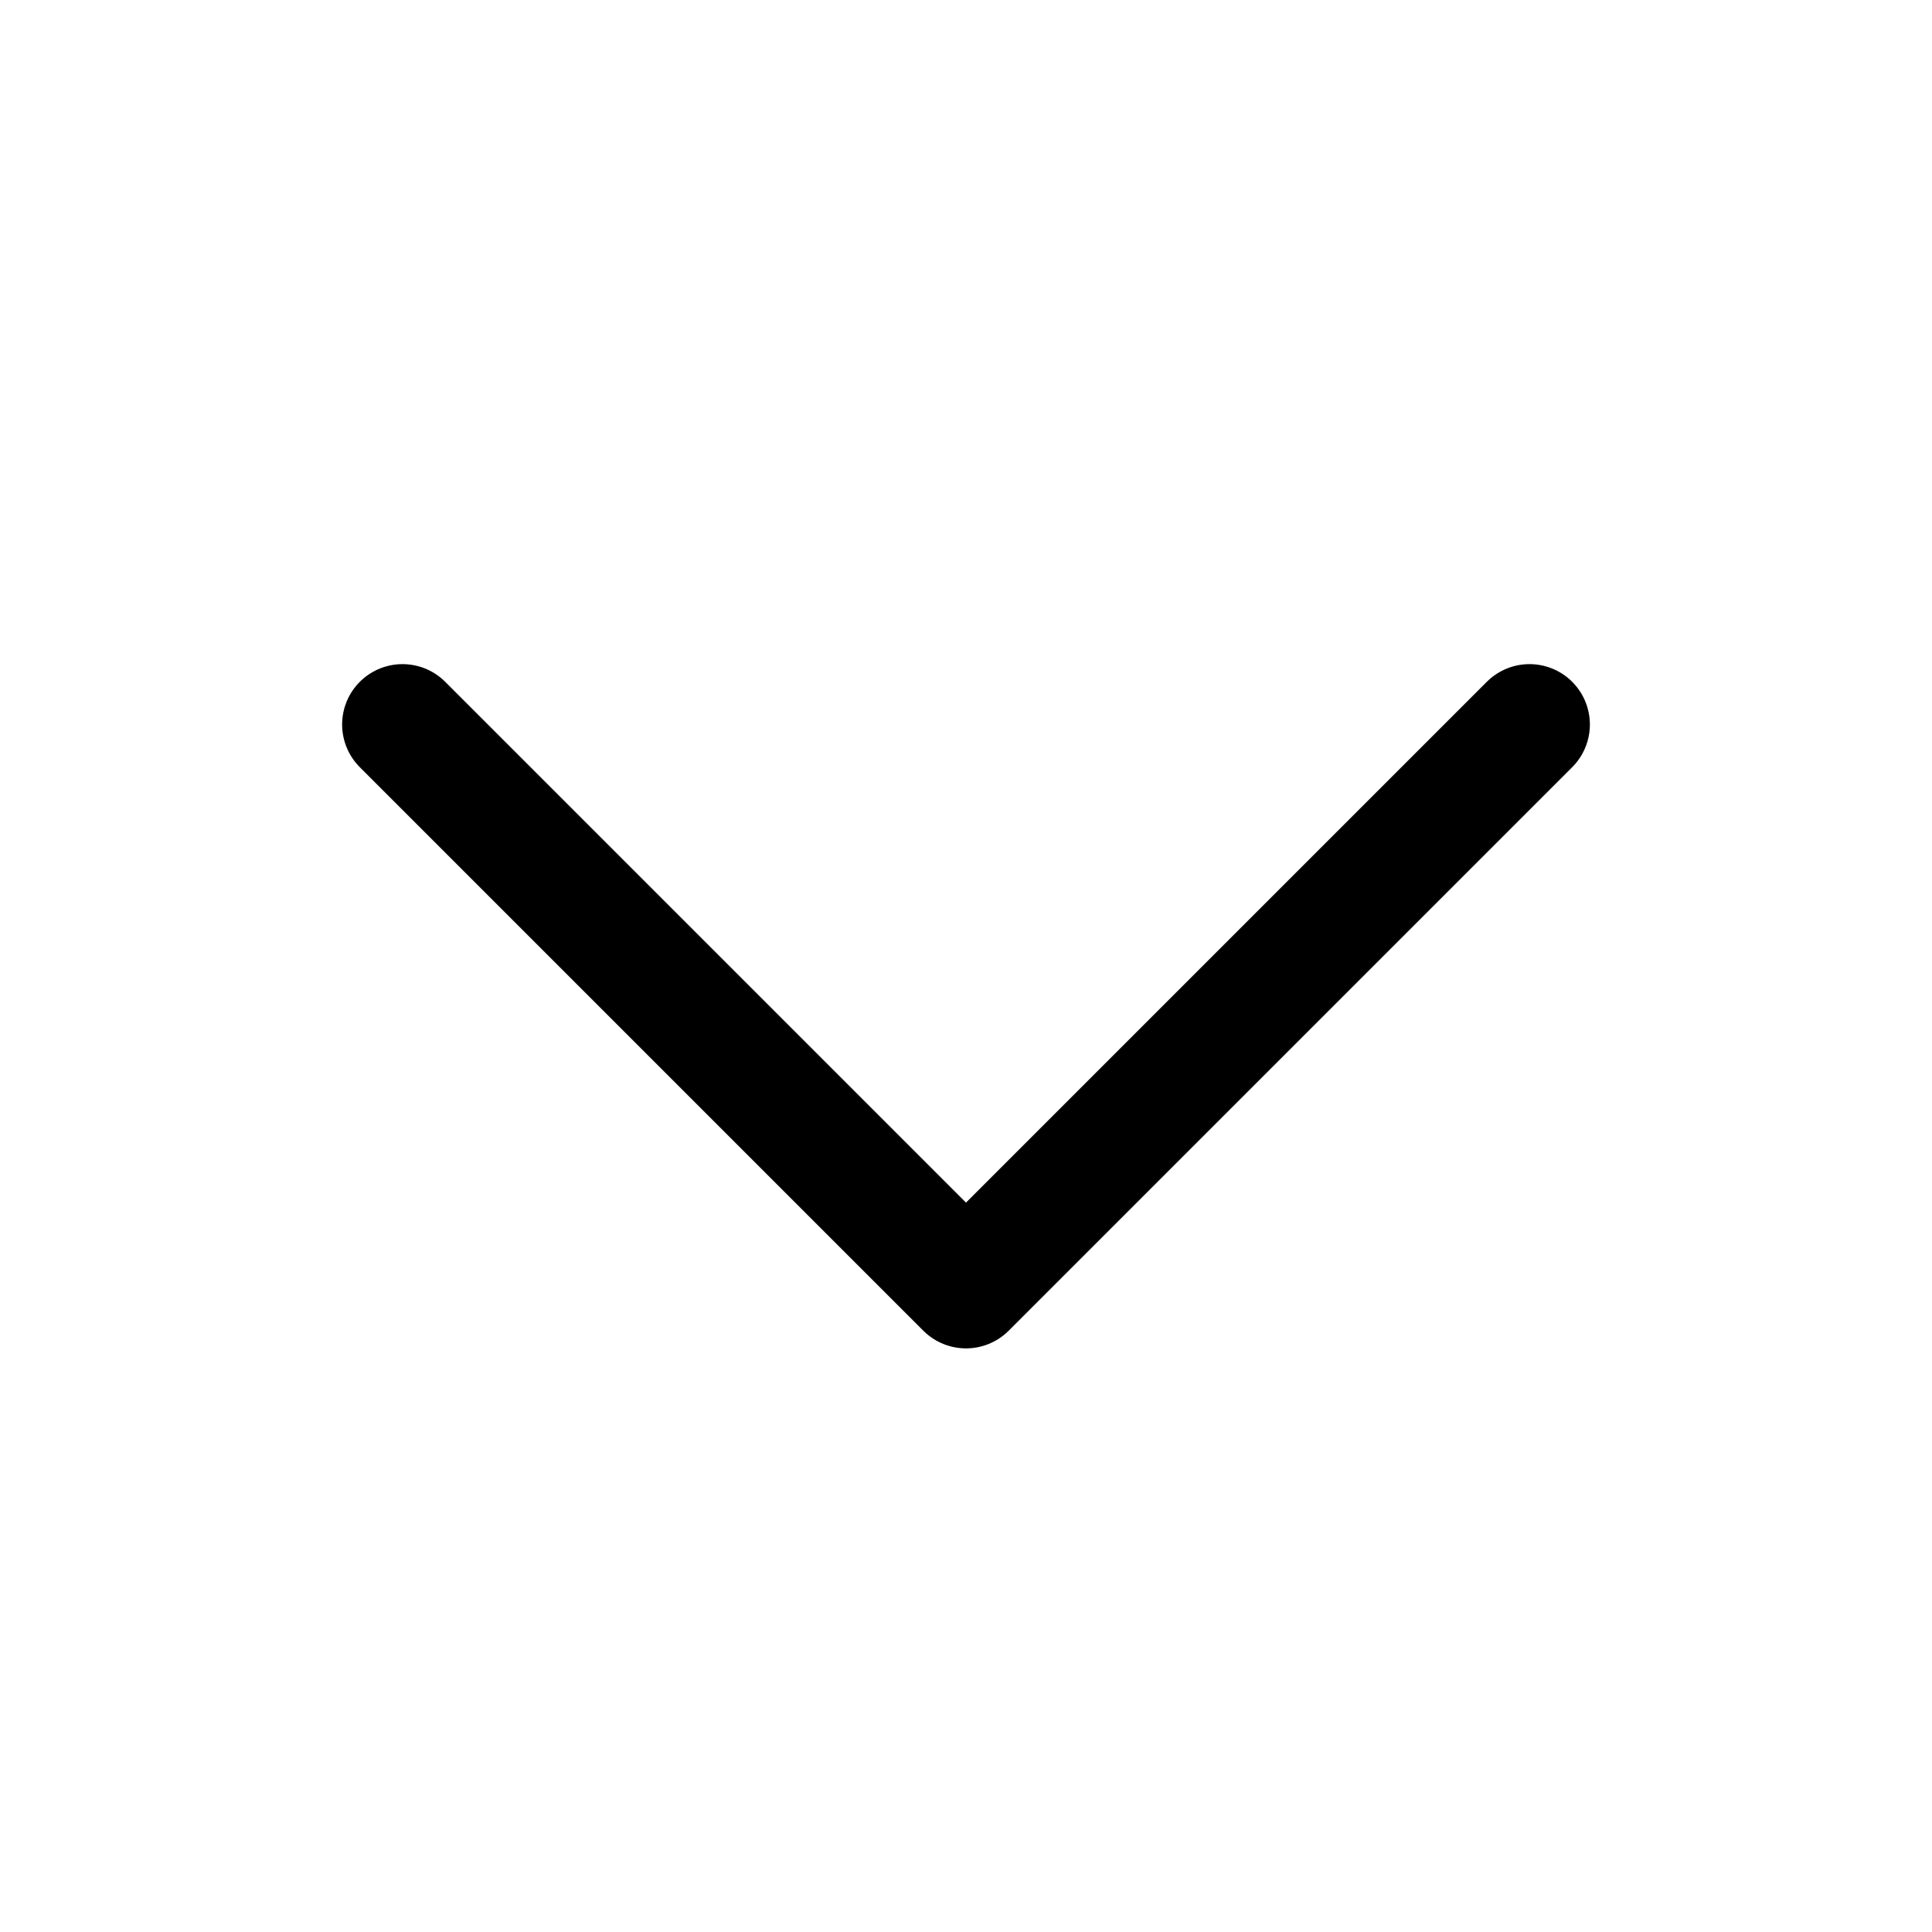
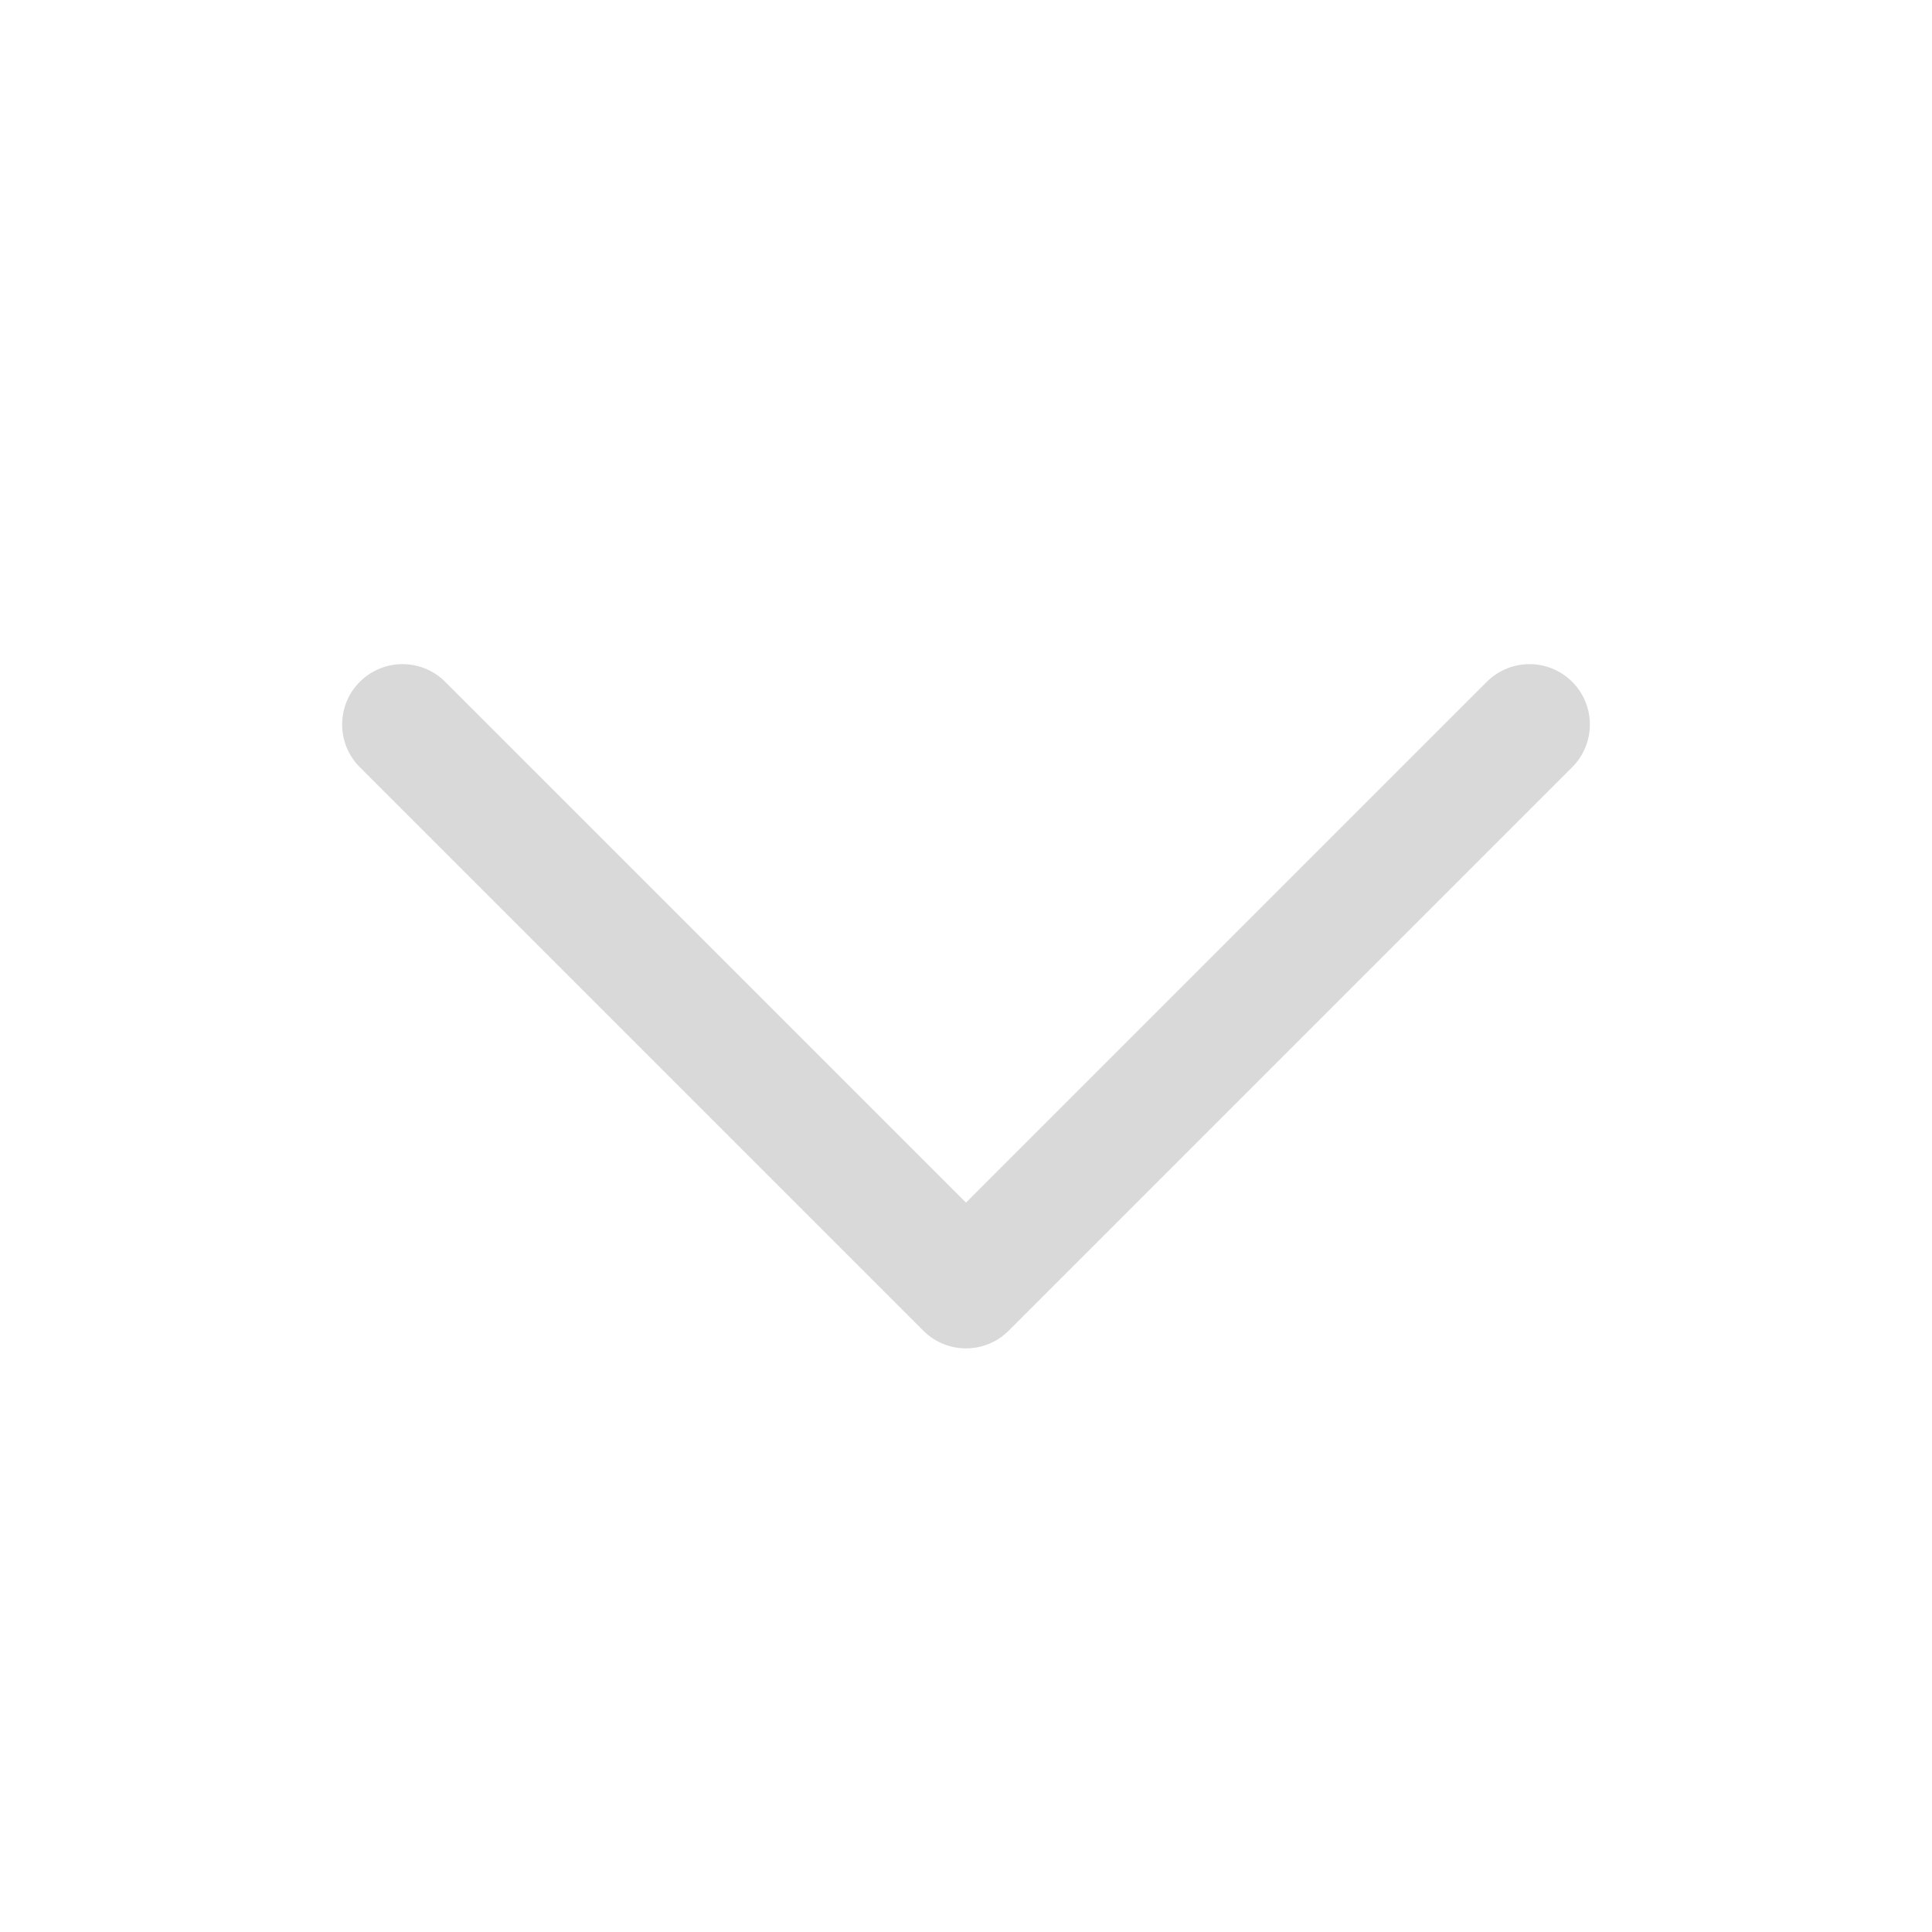
<svg xmlns="http://www.w3.org/2000/svg" width="24" height="24" viewBox="0 0 24 24">
-   <path fill="none" stroke="currentColor" stroke-linecap="round" stroke-linejoin="round" stroke-width="1.5" d="m5 9 7 7 7-7" />
+   <path fill="none" stroke="#d9d9d9" stroke-linecap="round" stroke-linejoin="round" stroke-width="1.5" d="m5 9 7 7 7-7" />
</svg>
